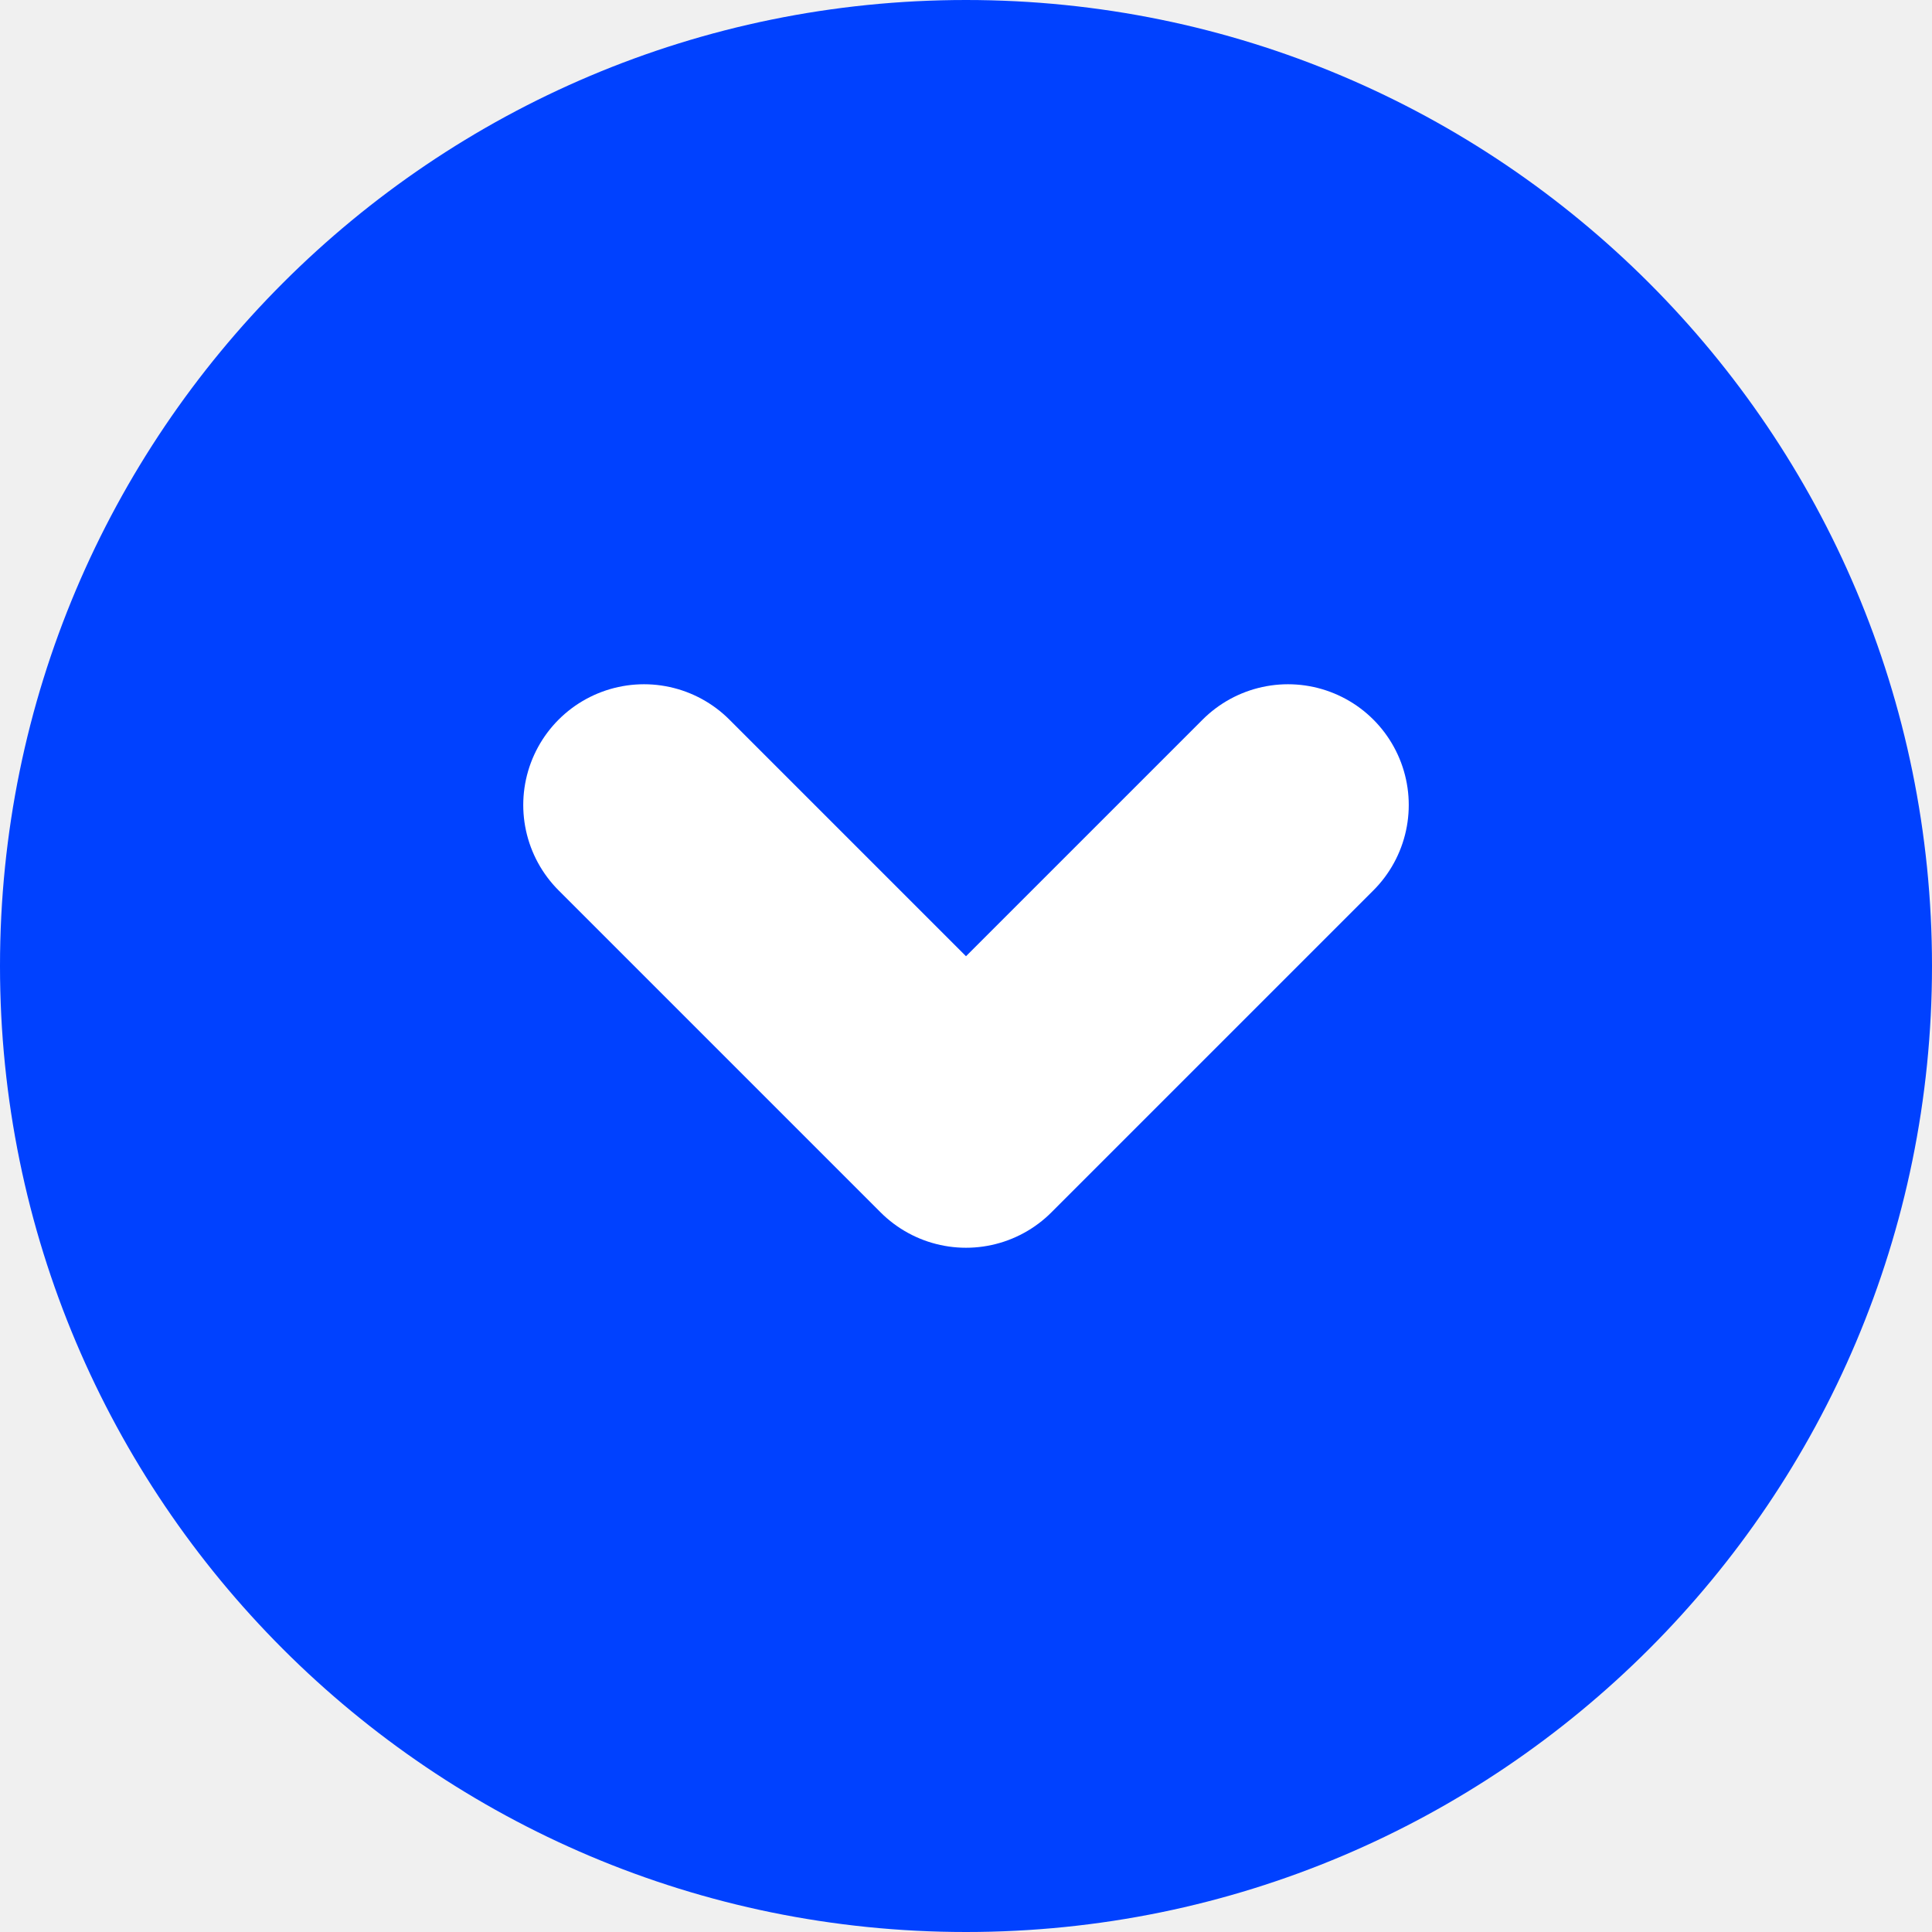
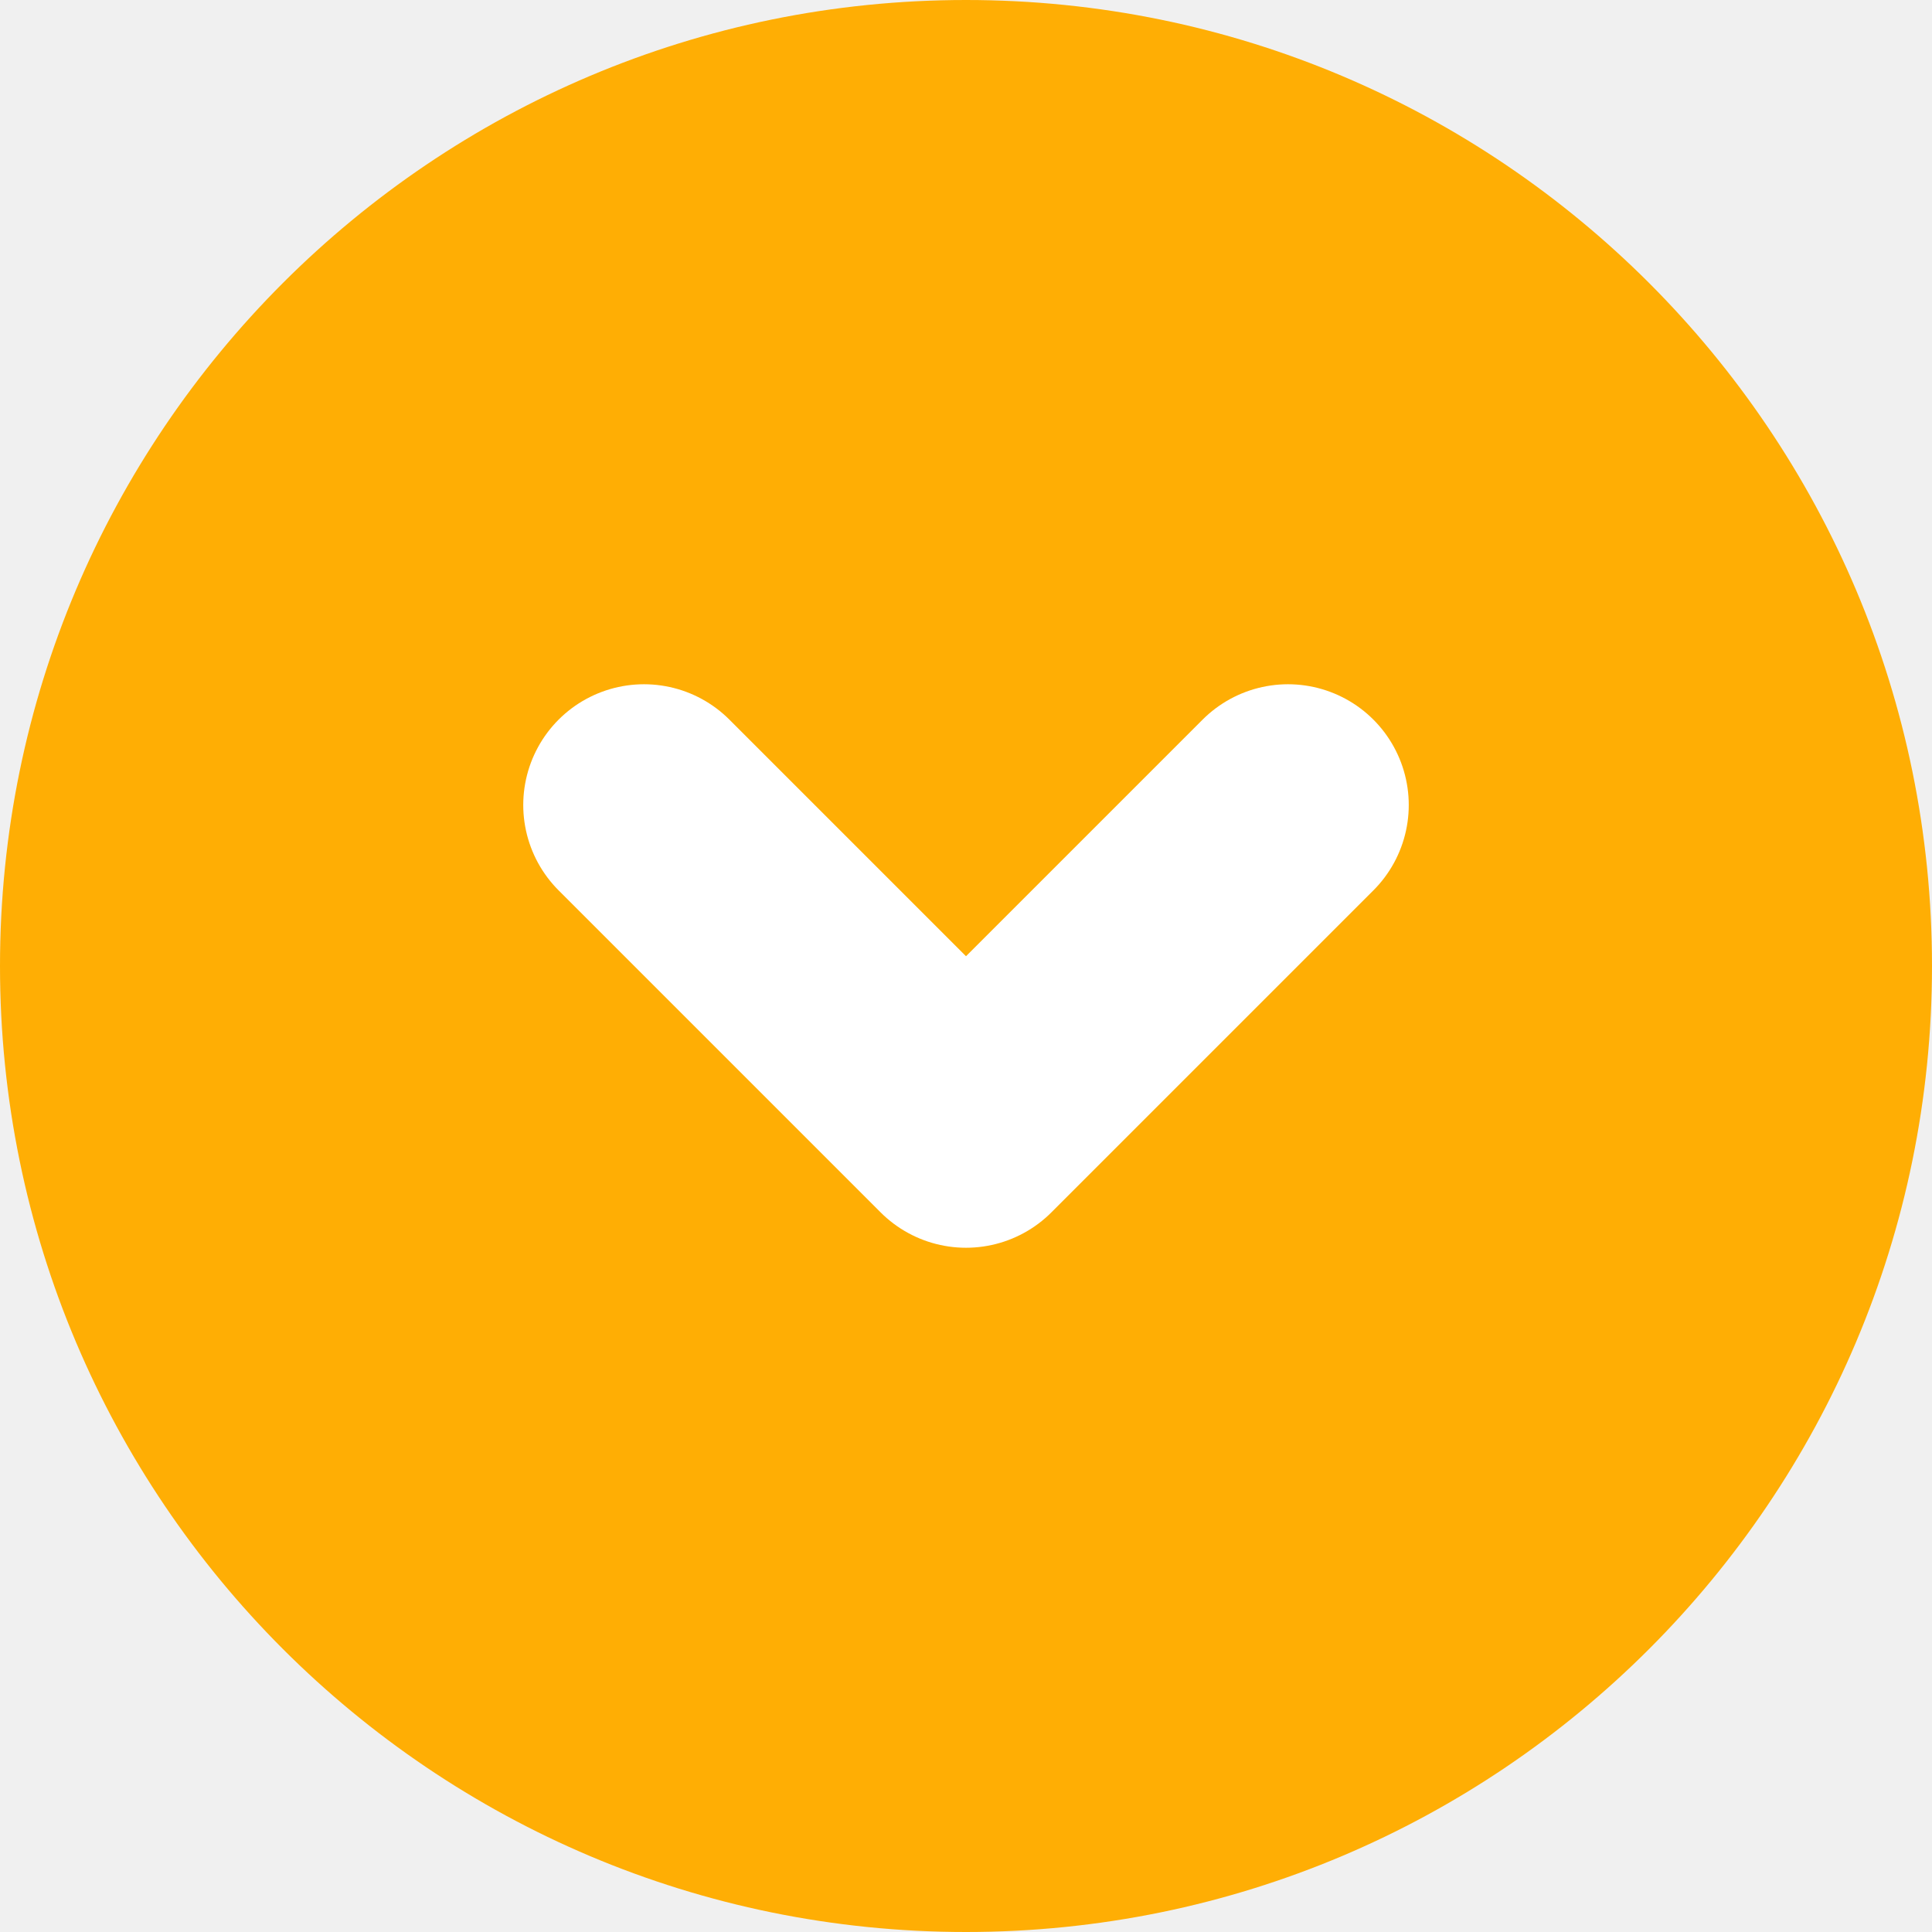
<svg xmlns="http://www.w3.org/2000/svg" width="24" height="24" viewBox="0 0 24 24" fill="none">
-   <path d="M24 12C24 5.373 18.627 0 12 0C5.373 0 0 5.373 0 12C0 18.627 5.373 24 12 24C18.627 24 24 18.627 24 12Z" fill="#0041FF" />
+   <path d="M24 12C24 5.373 18.627 0 12 0C5.373 0 0 5.373 0 12C0 18.627 5.373 24 12 24C18.627 24 24 18.627 24 12Z" fill="#ffae04" />
  <path d="M16 10L12 14L8 10" stroke="white" stroke-width="3" stroke-linecap="round" stroke-linejoin="round" />
</svg>
